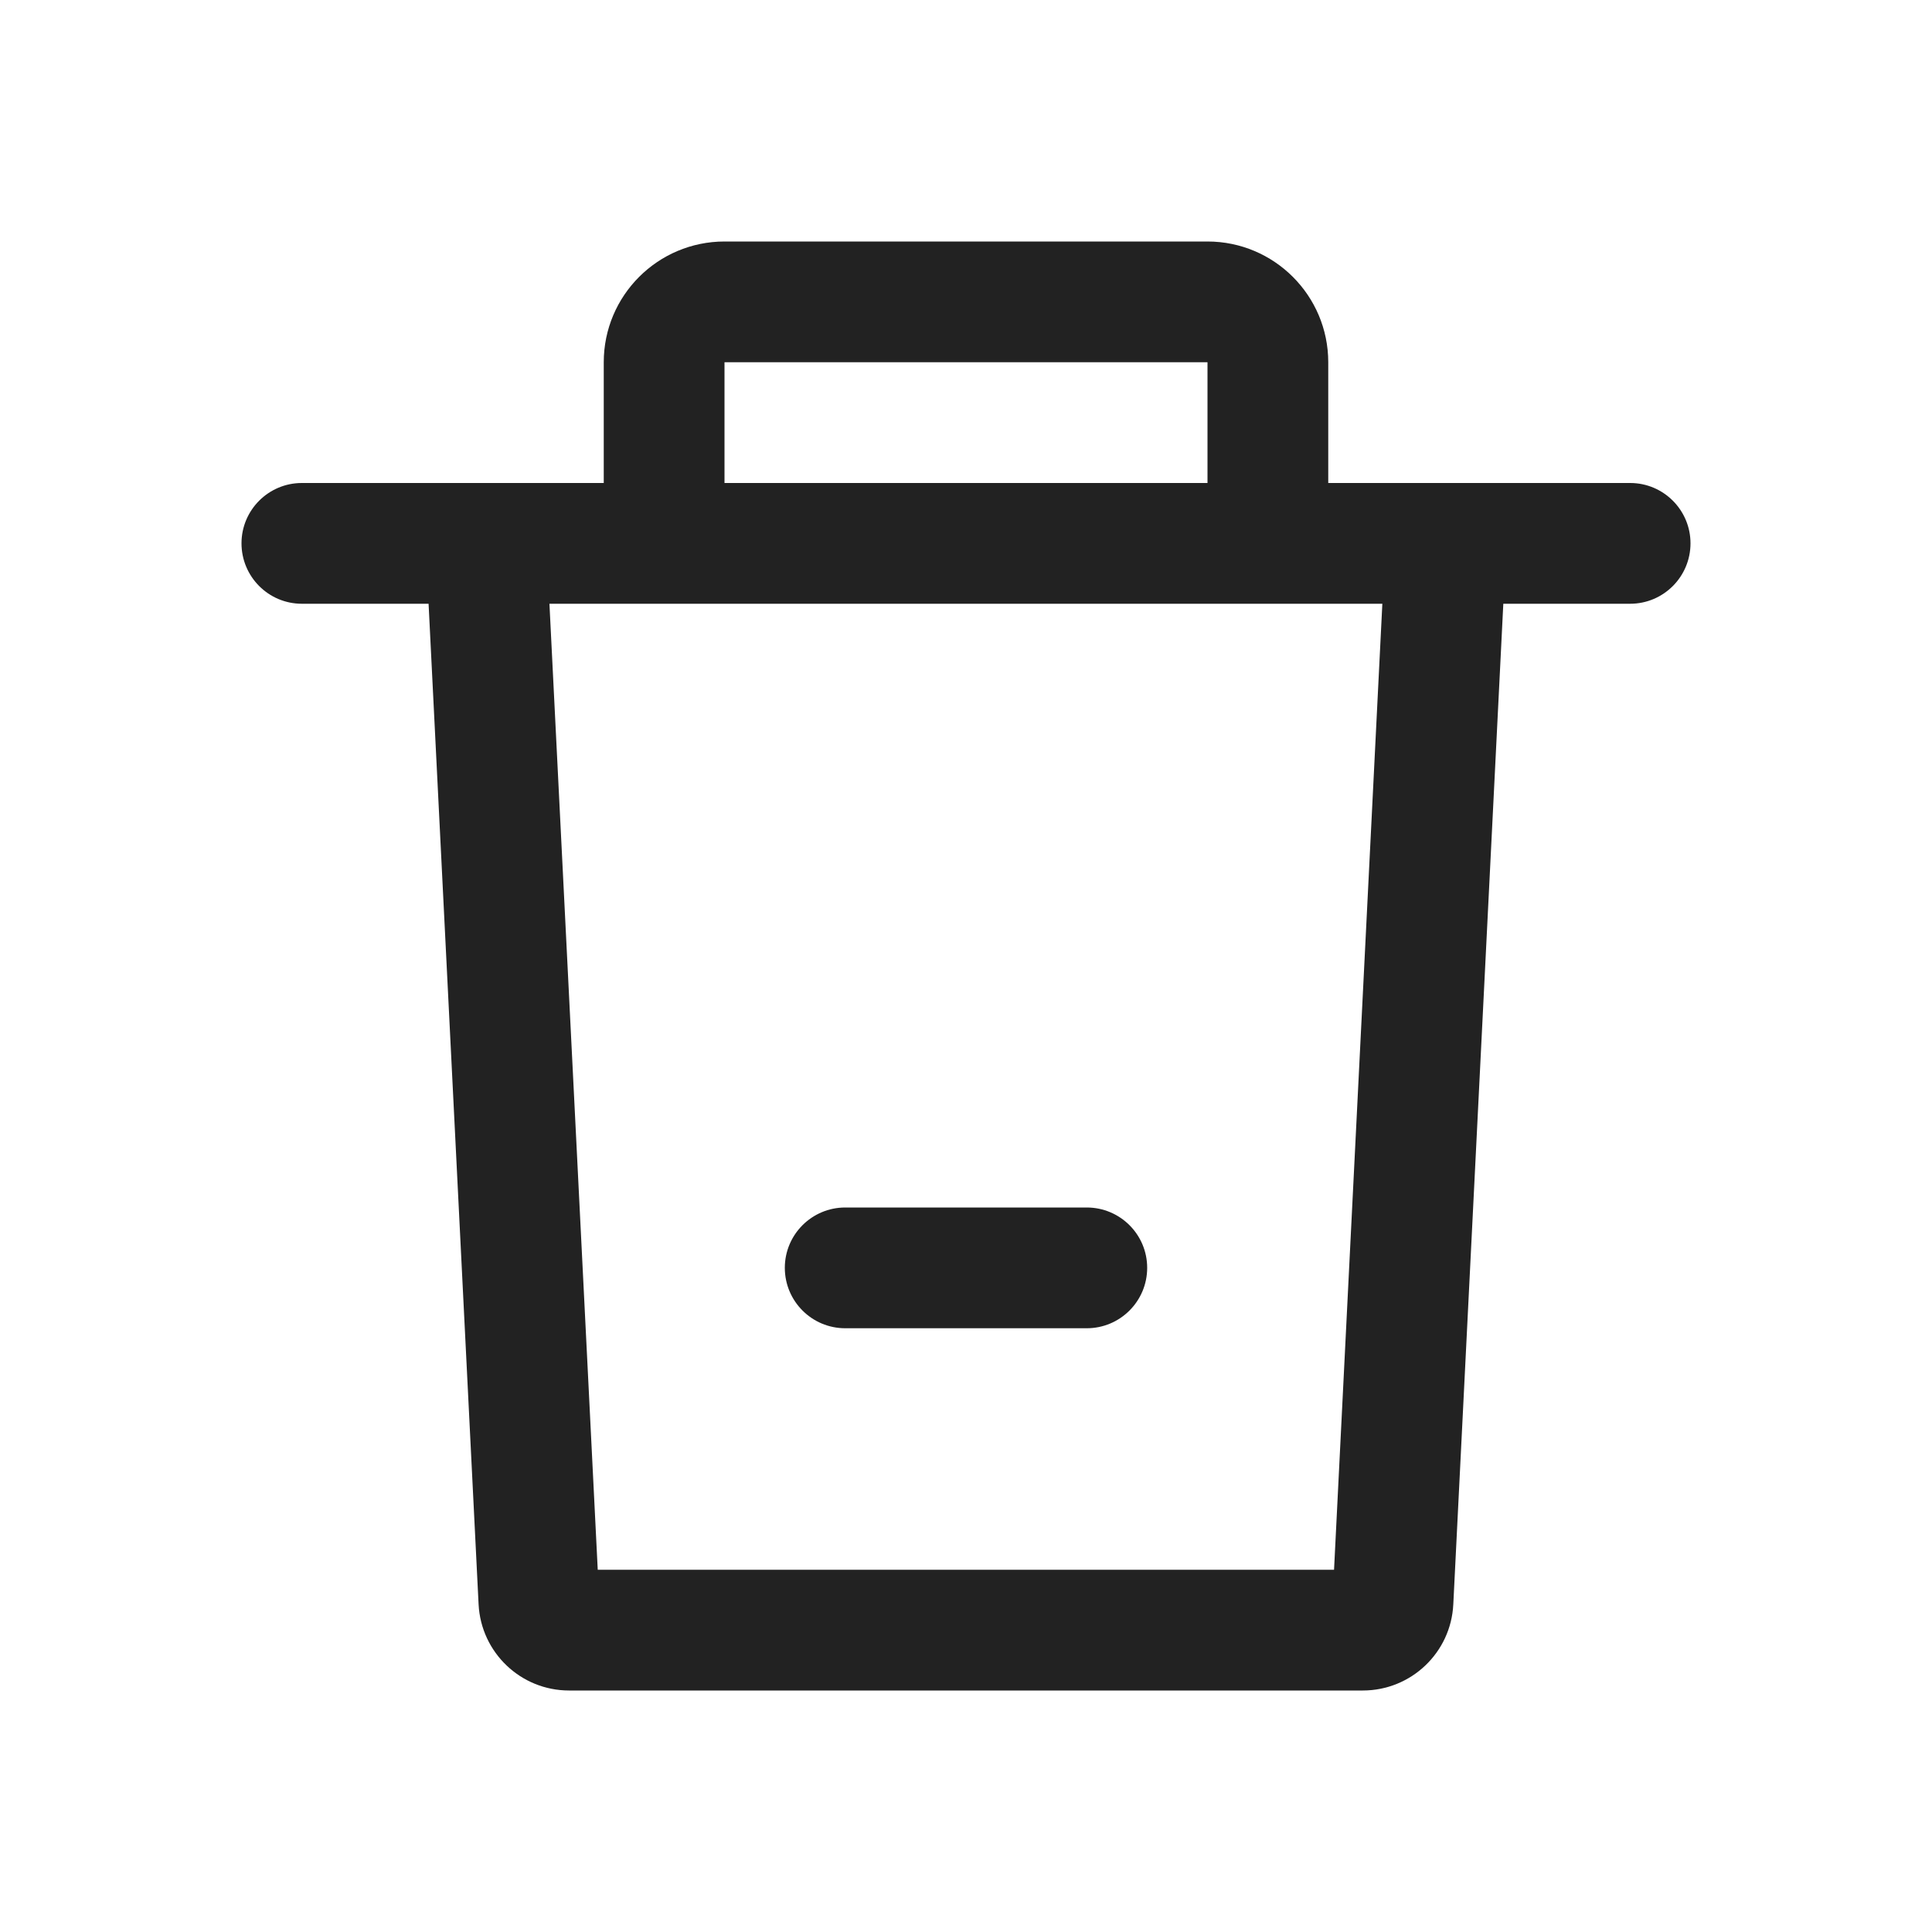
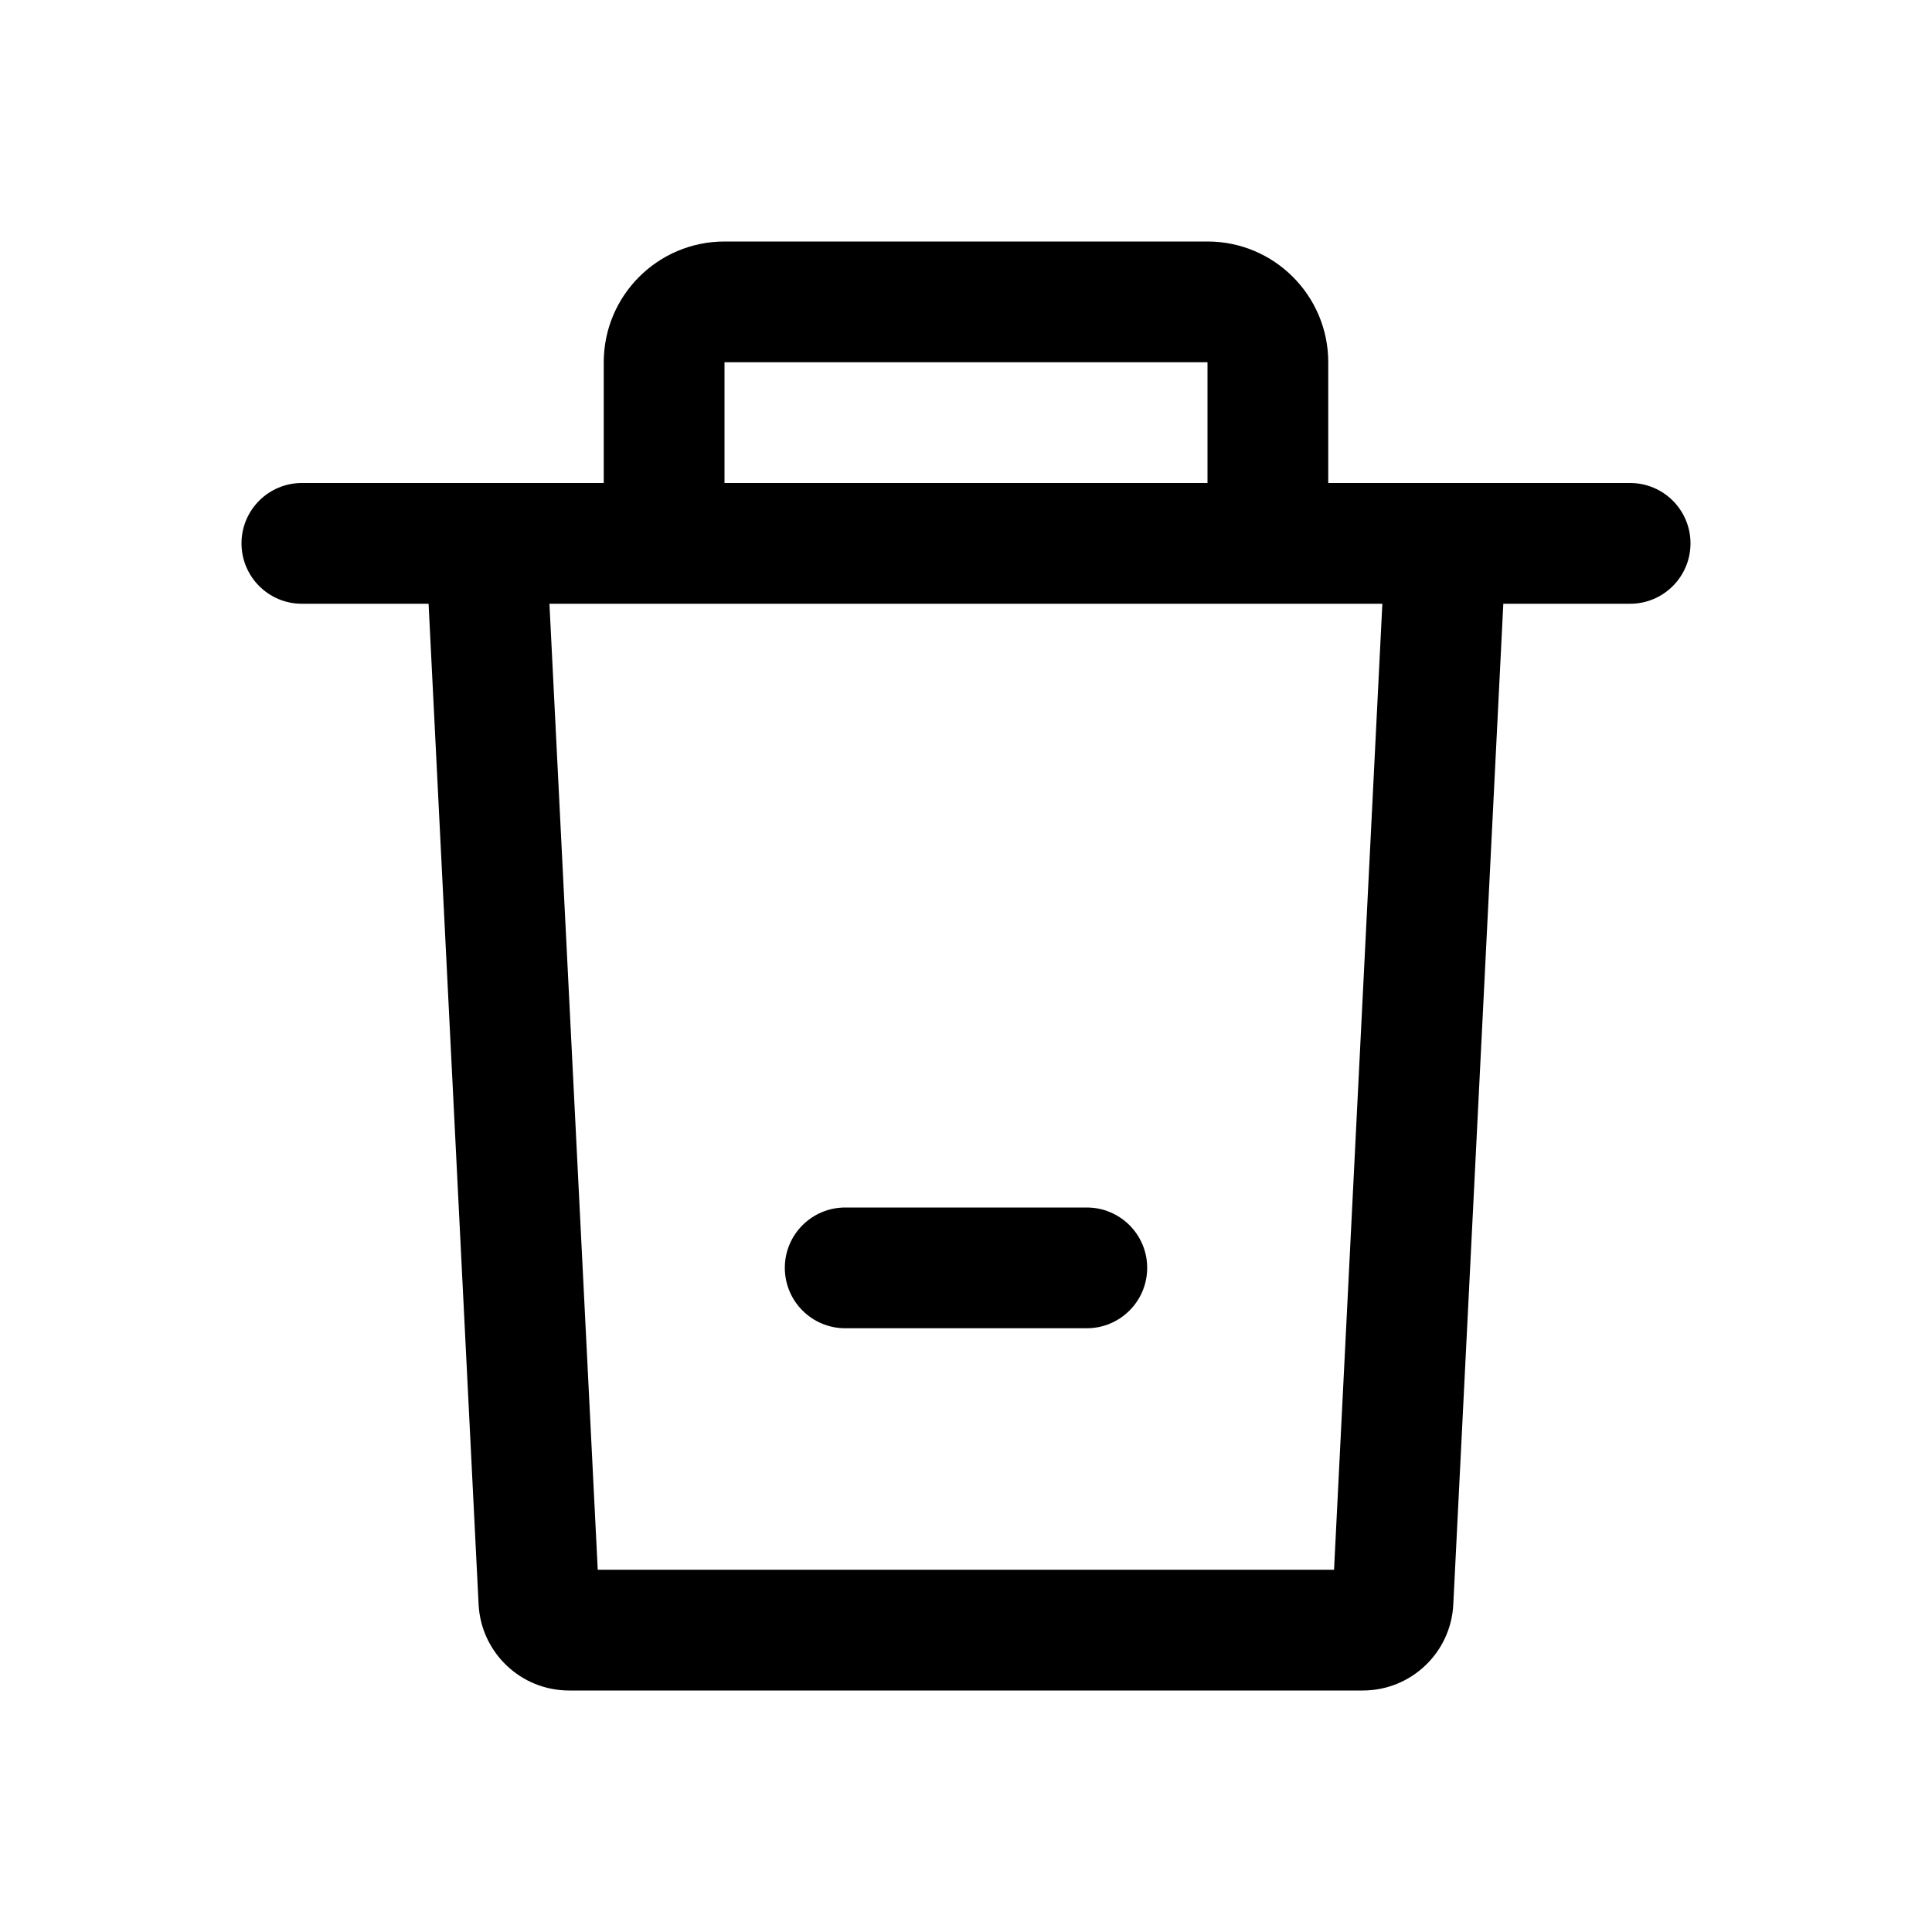
<svg xmlns="http://www.w3.org/2000/svg" width="18px" height="18px" viewBox="0 0 18 18" version="1.1">
-   <g id="页面-2" stroke="none" stroke-width="1" fill="none" fill-rule="evenodd">
-     <g id="问答主界面" transform="translate(-242, -116)" fill="#222222" fill-rule="nonzero">
+   <g id="页面-2" stroke="none" stroke-width="1" fill-rule="evenodd">
+     <g id="问答主界面" transform="translate(-242, -116)" fill-rule="nonzero">
      <g id="2.图标/删除" transform="translate(242, 116)">
        <path d="M11.25,2.25 C11.871,2.25 12.375,2.754 12.375,3.375 L12.375,4.5 L15.188,4.5 C15.498,4.5 15.75,4.752 15.75,5.062 C15.75,5.373 15.498,5.625 15.188,5.625 L14.006,5.625 L13.54,14.948 C13.518,15.397 13.147,15.75 12.697,15.75 L5.302,15.75 C4.852,15.75 4.482,15.397 4.459,14.948 L3.993,5.625 L2.812,5.625 C2.502,5.625 2.25,5.373 2.25,5.062 C2.25,4.752 2.502,4.5 2.812,4.5 L5.625,4.5 L5.625,3.375 C5.625,2.754 6.129,2.25 6.75,2.25 L11.25,2.25 Z M12.879,5.625 L5.119,5.625 L5.569,14.625 L12.429,14.625 L12.879,5.625 Z M10.125,11.25 C10.436,11.25 10.688,11.502 10.688,11.812 C10.688,12.123 10.436,12.375 10.125,12.375 L10.125,12.375 L7.875,12.375 C7.564,12.375 7.312,12.123 7.312,11.812 C7.312,11.502 7.564,11.25 7.875,11.25 L7.875,11.25 Z M11.25,3.375 L6.75,3.375 L6.75,4.5 L11.25,4.5 L11.25,3.375 Z" id="形状结合" />
      </g>
    </g>
  </g>
</svg>
